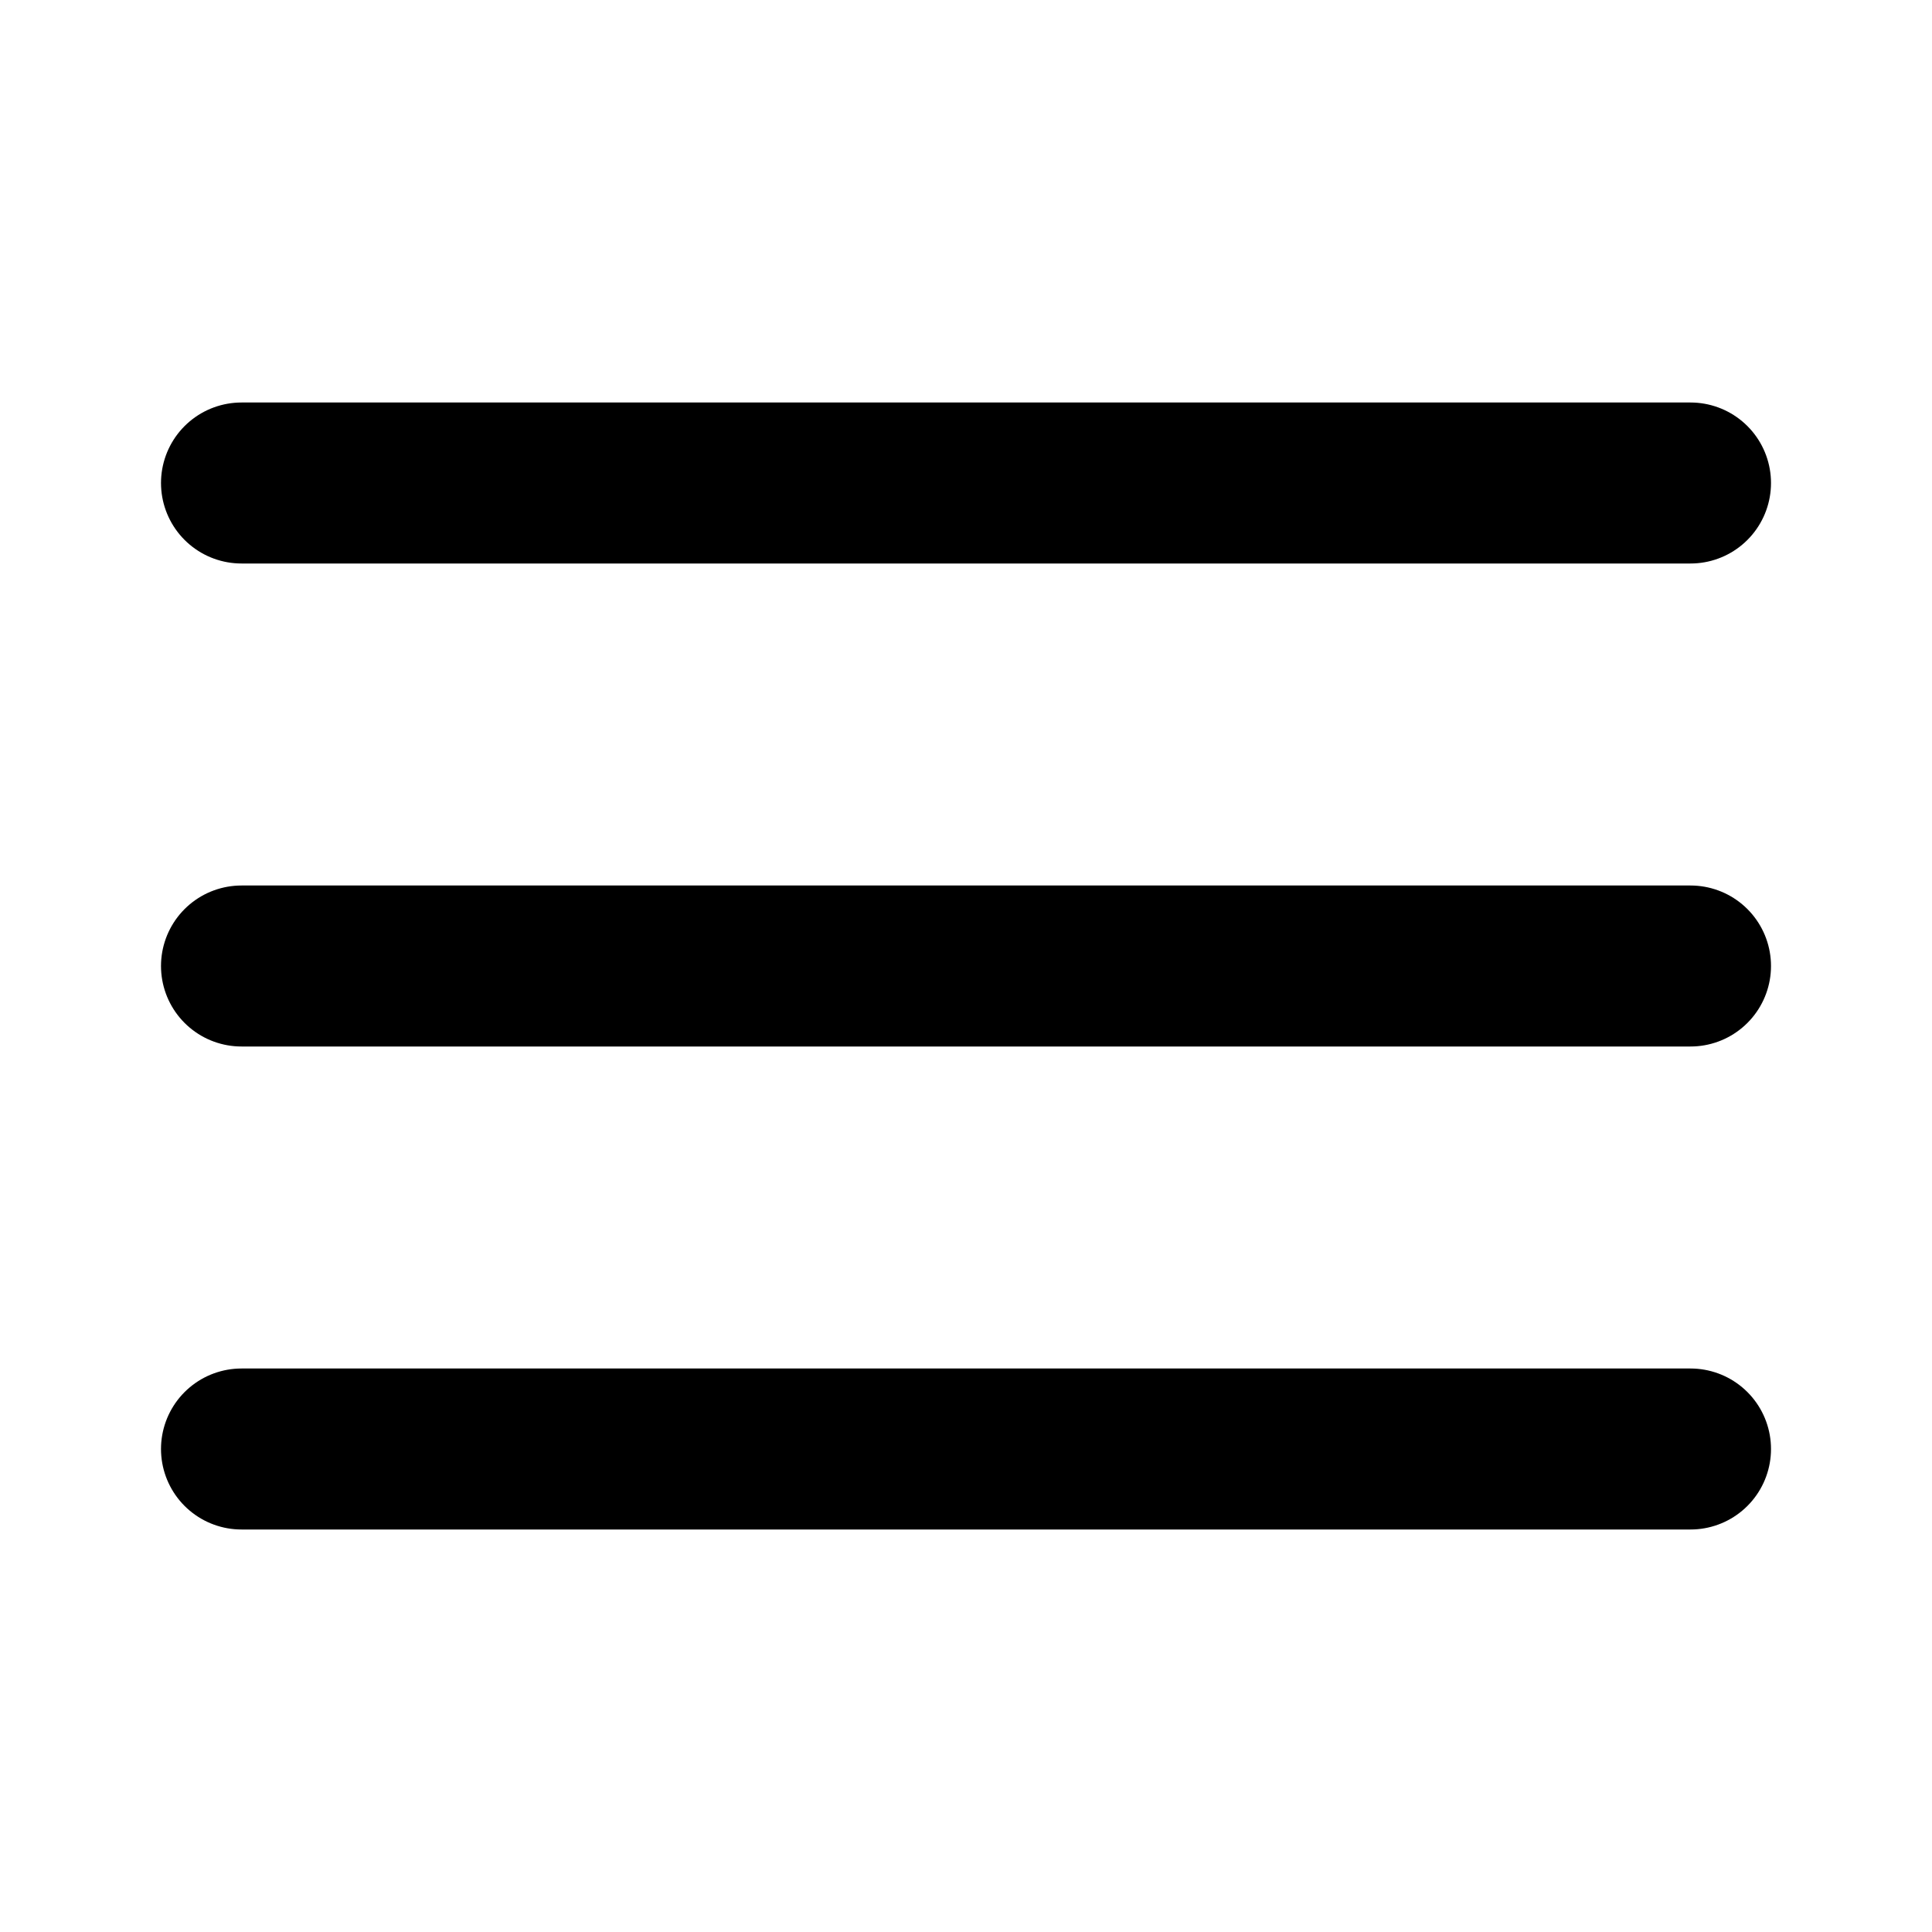
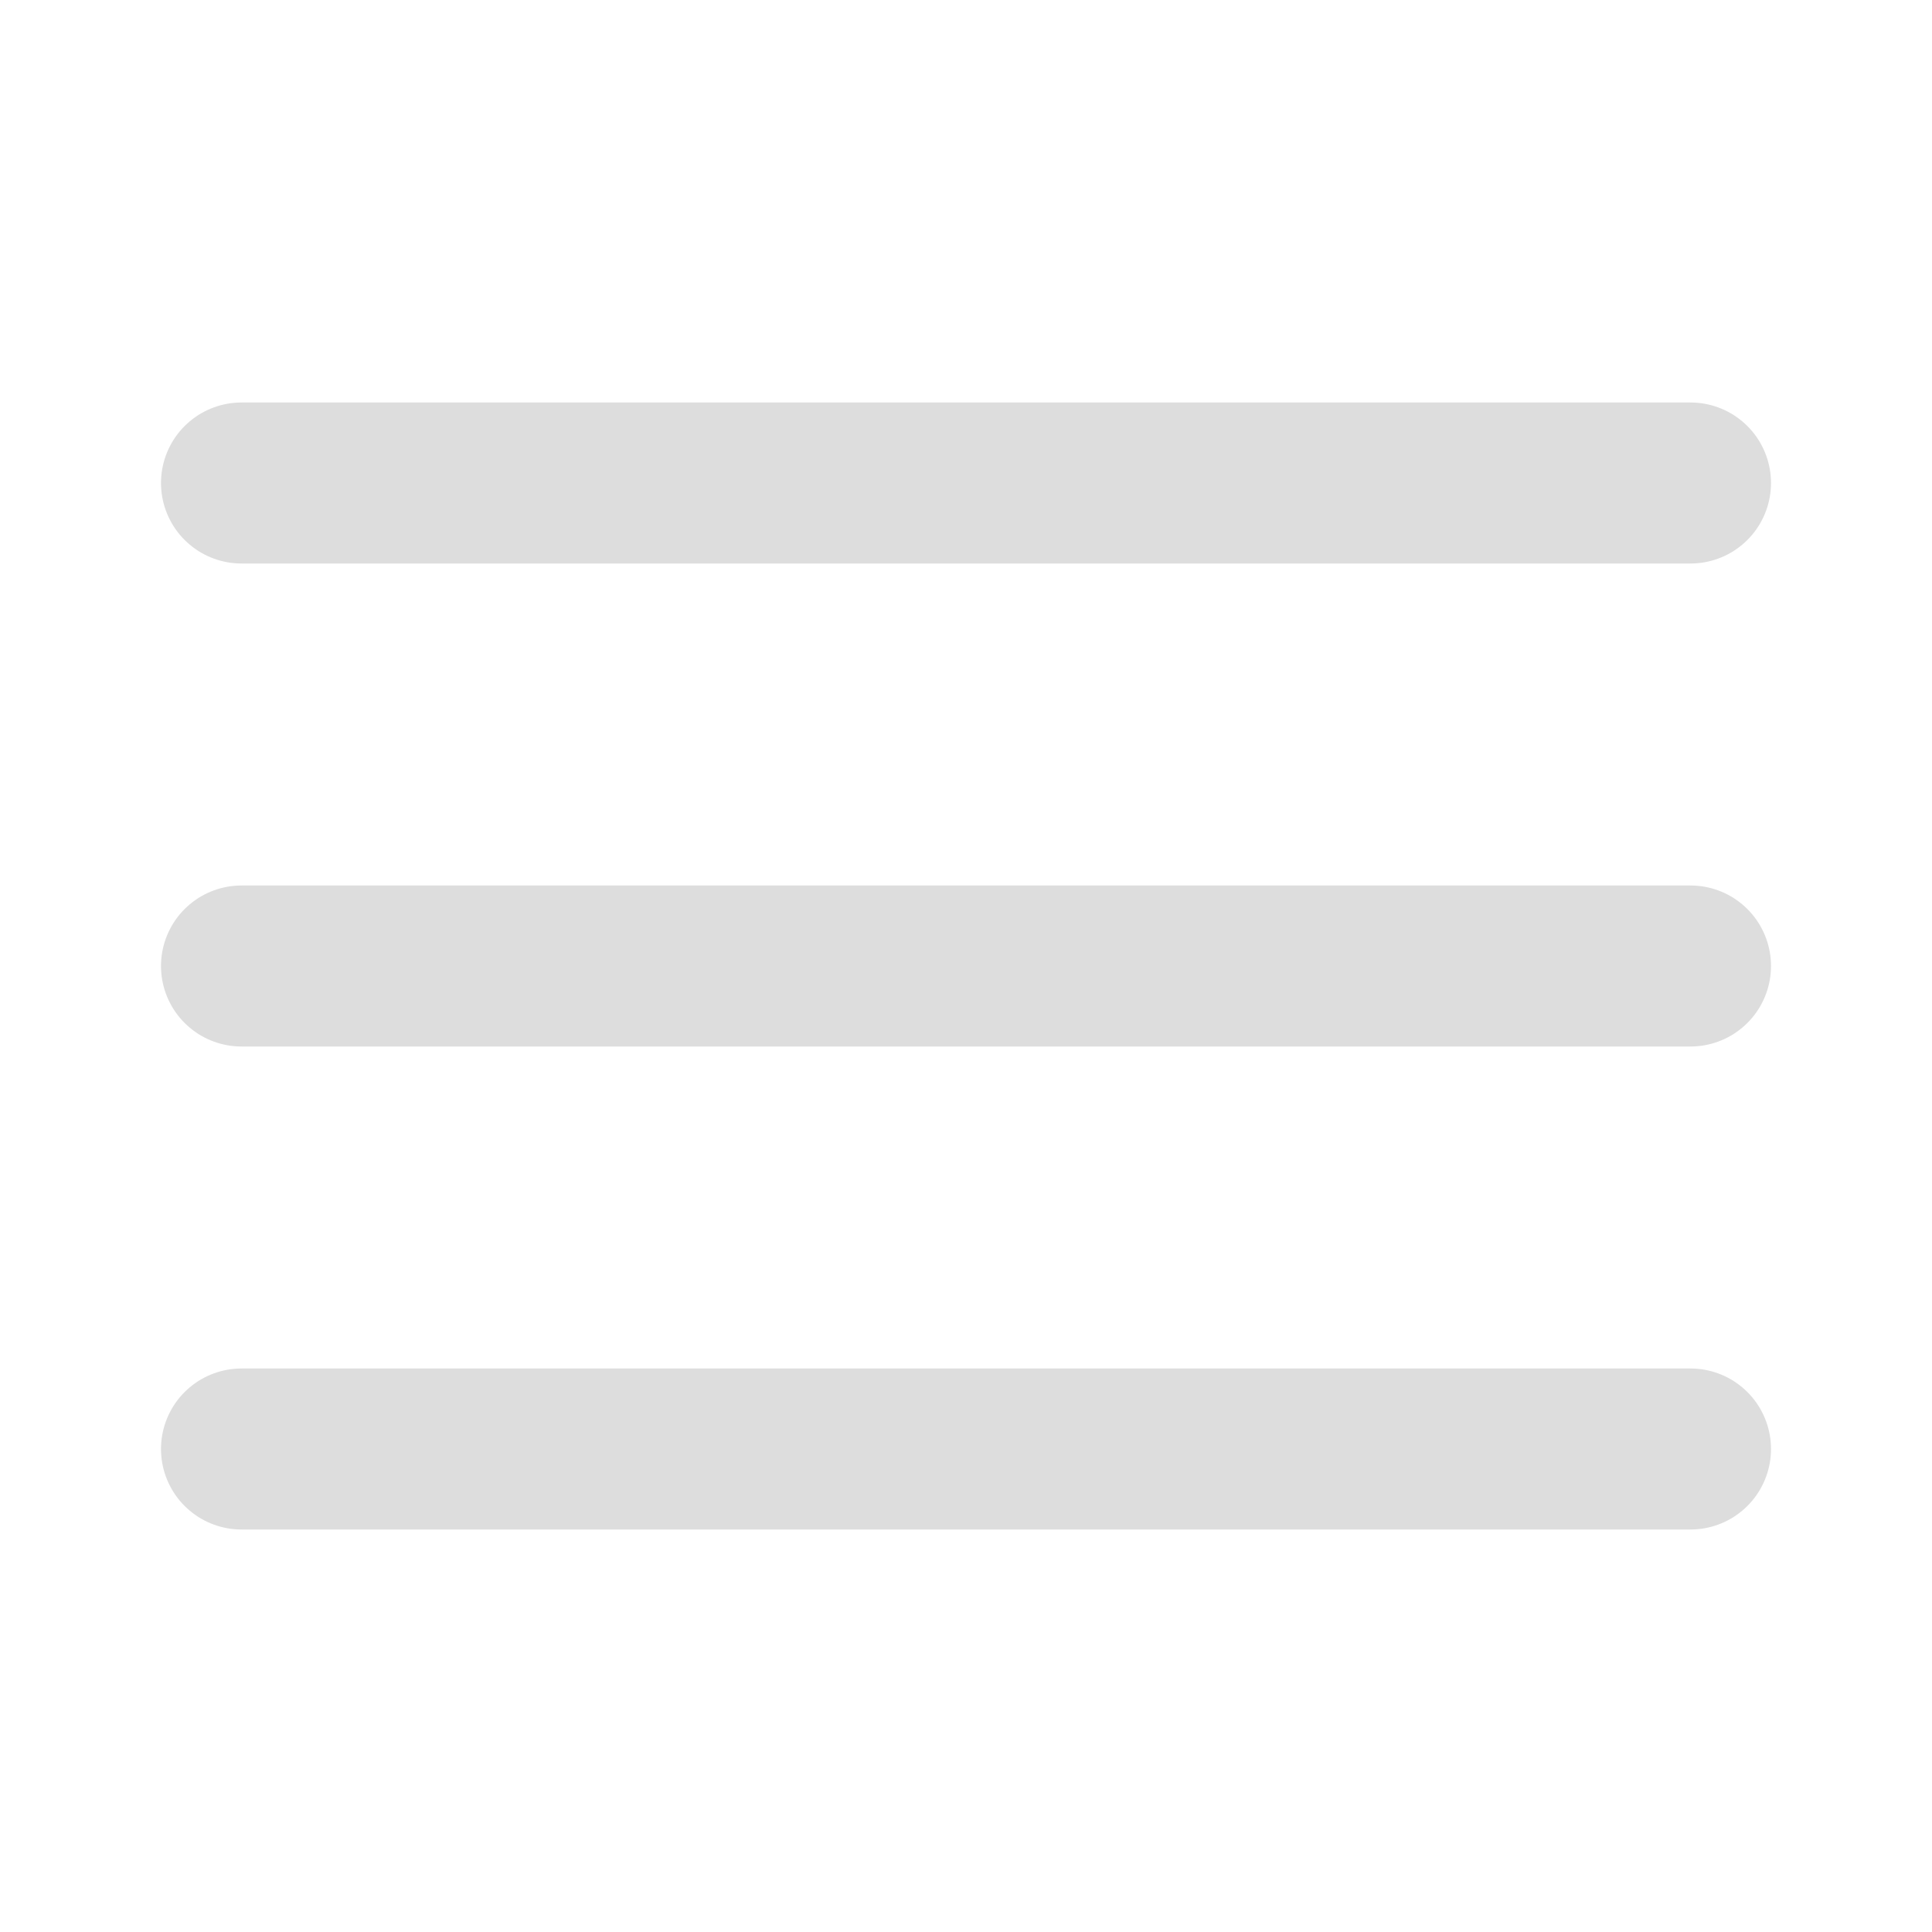
- <svg xmlns="http://www.w3.org/2000/svg" width="24" height="24" viewBox="0 0 24 24" fill="none" stroke="currentColor" stroke-width="2" stroke-linecap="round" stroke-linejoin="round" class="feather feather-menu">
+ <svg xmlns="http://www.w3.org/2000/svg" width="24" height="24" viewBox="0 0 24 24" stroke="#dddddd" stroke-width="2" stroke-linecap="round" stroke-linejoin="round" fill="none" class="feather feather-menu">
  <line x1="3" y1="12" x2="21" y2="12" />
  <line x1="3" y1="6" x2="21" y2="6" />
  <line x1="3" y1="18" x2="21" y2="18" />
</svg>
